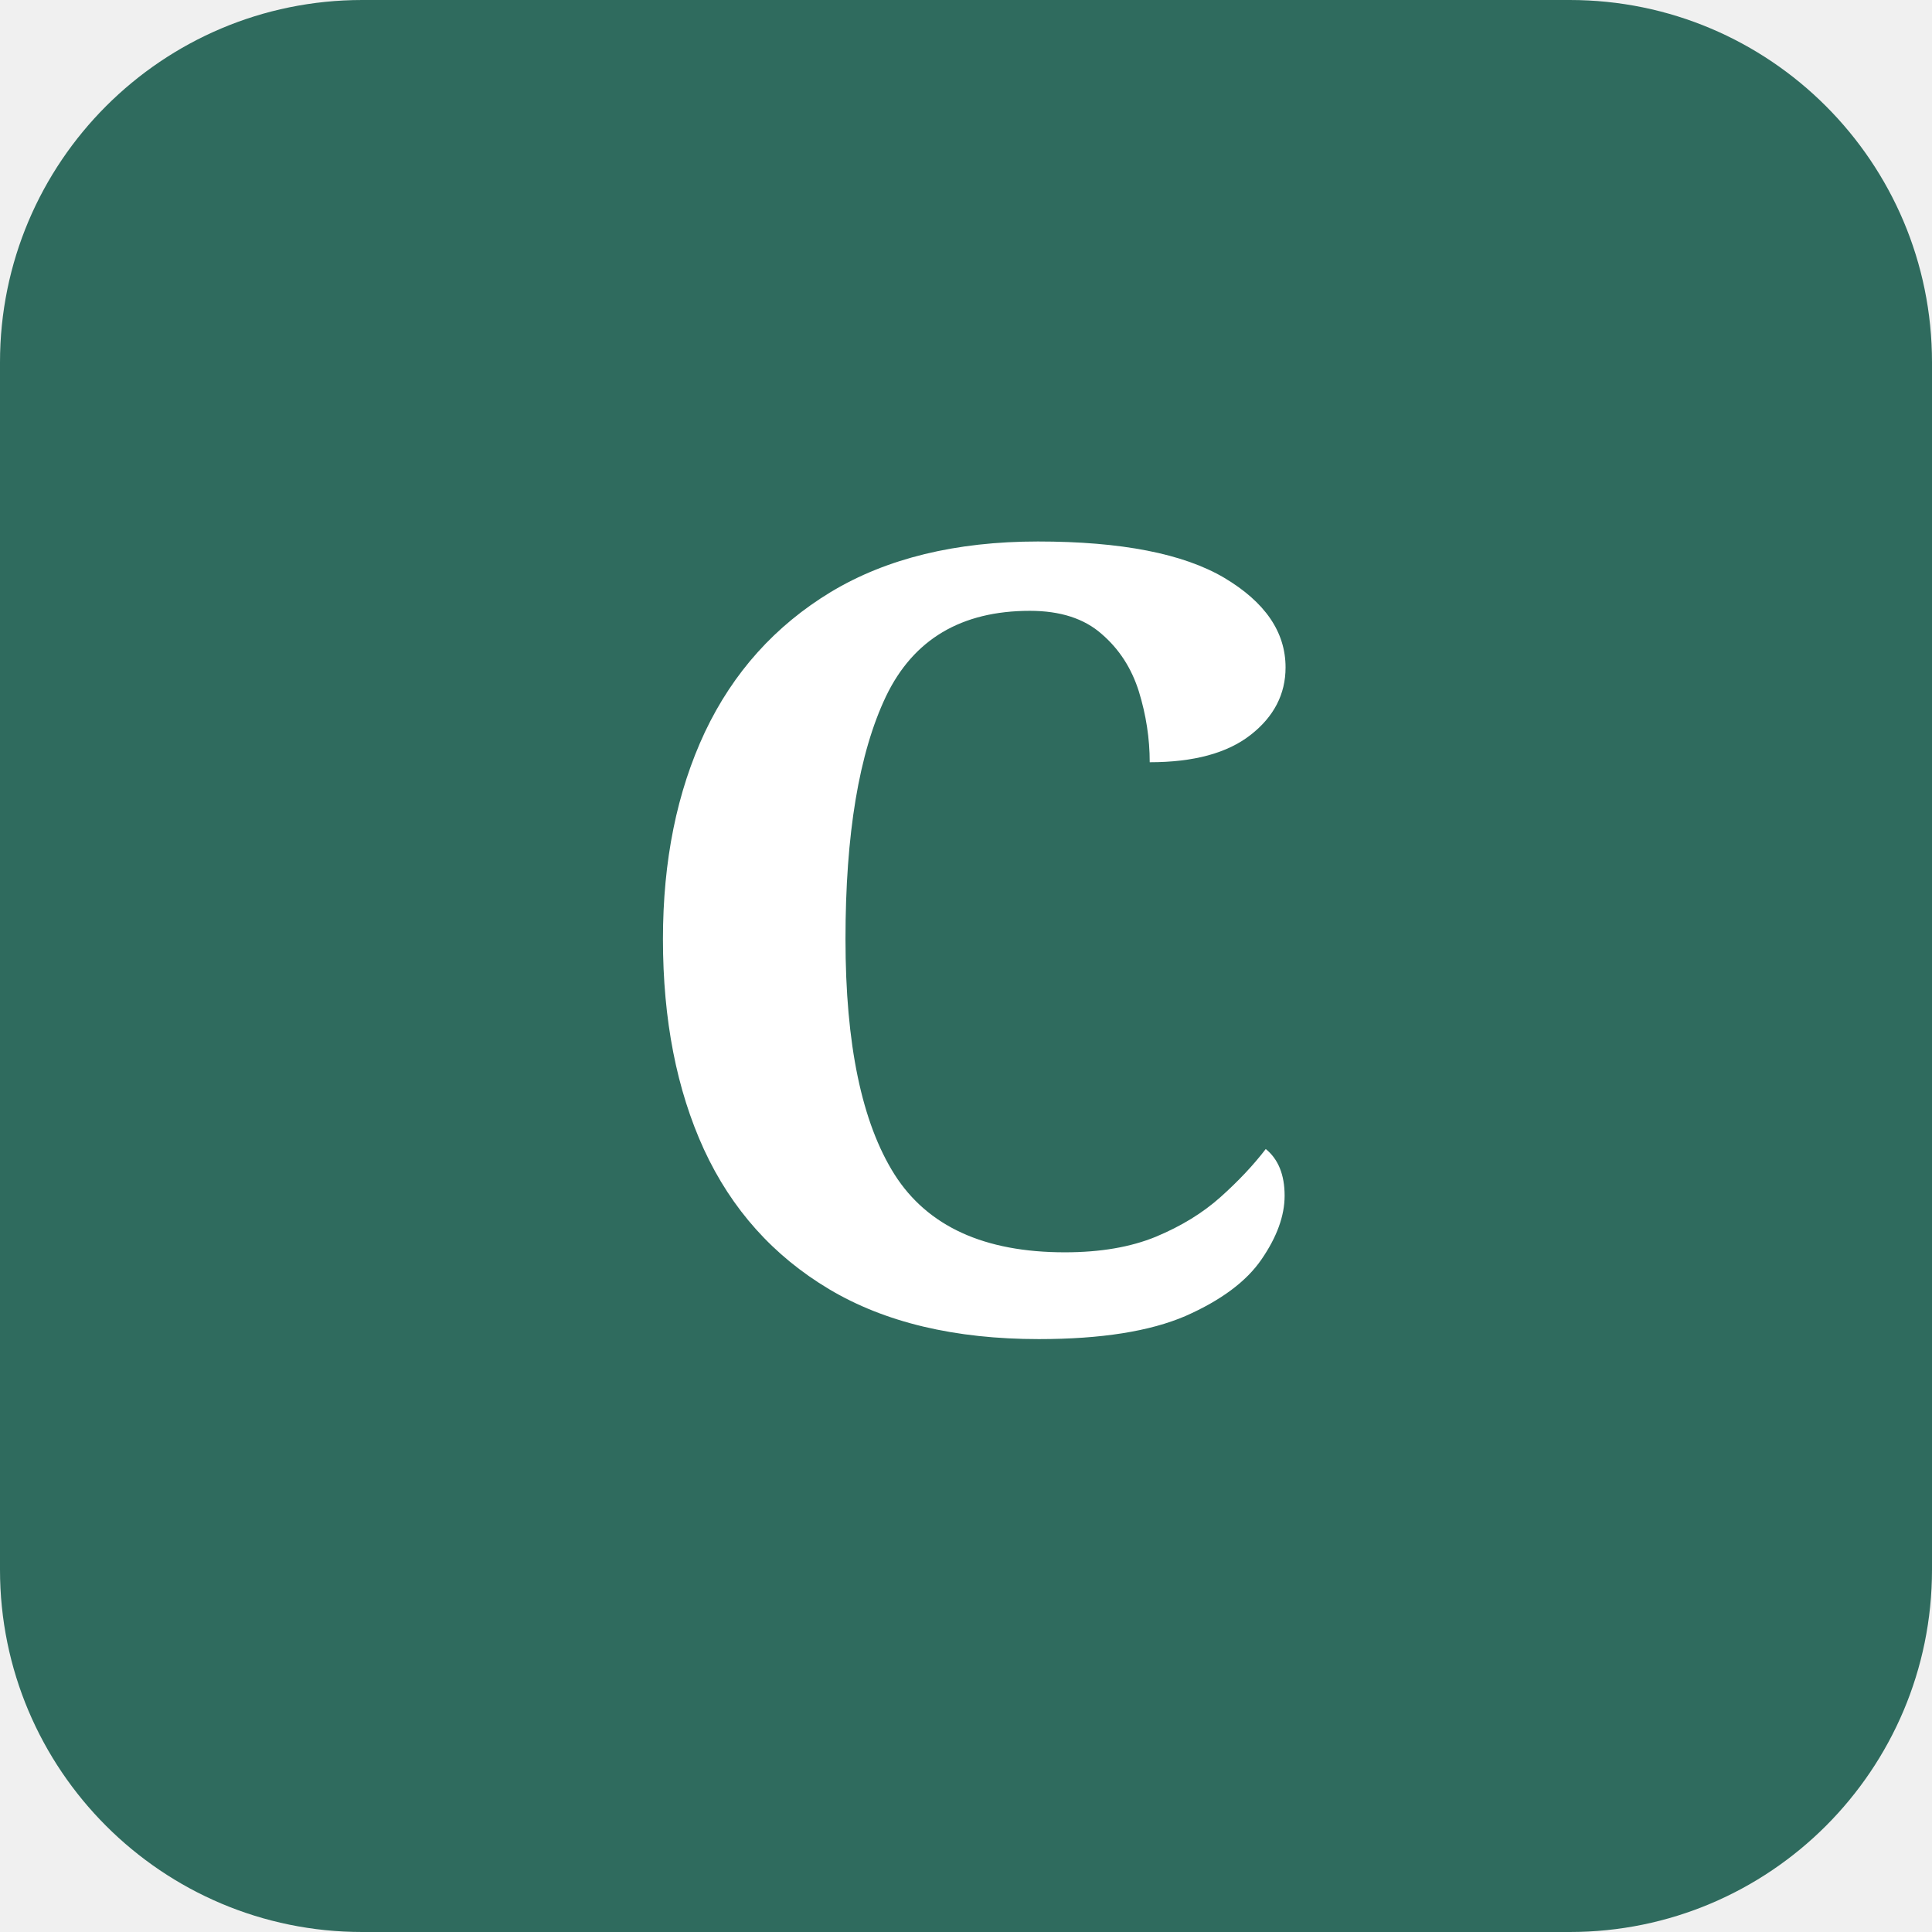
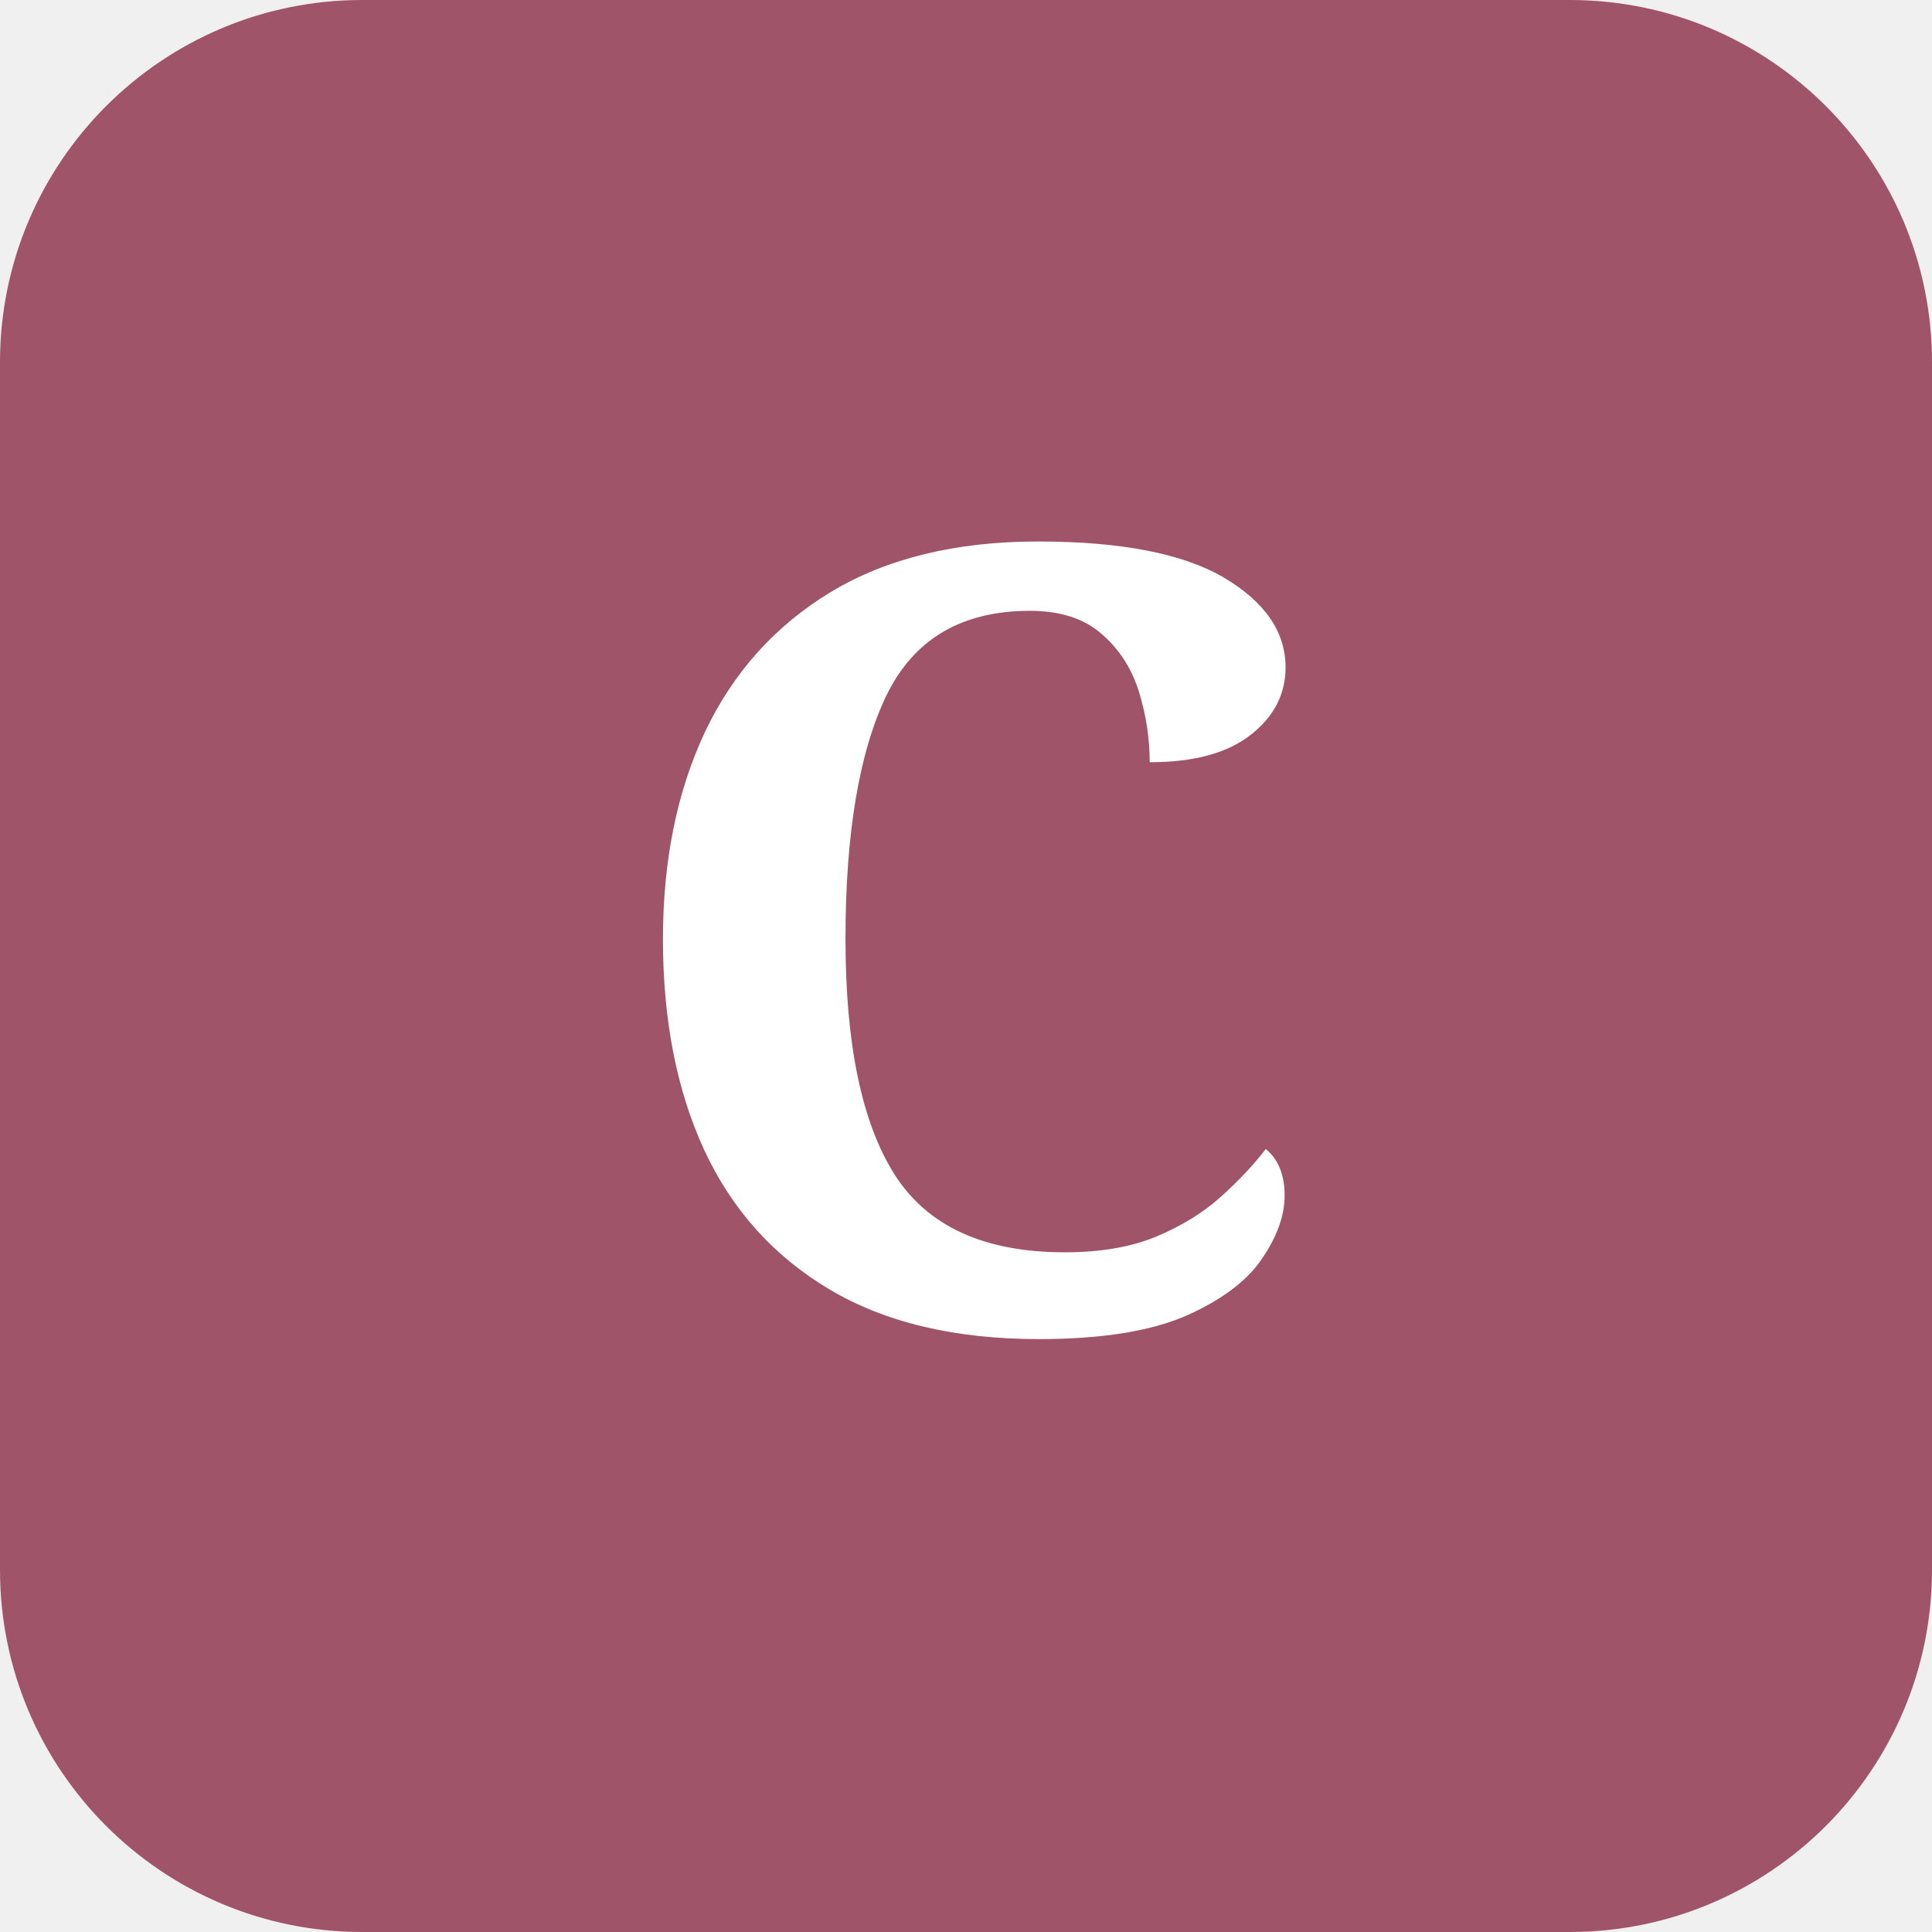
<svg xmlns="http://www.w3.org/2000/svg" viewBox="0 0 64 64">
-   <rect width="64" height="64" rx="12" fill="#2F6B5E" />
+   <rect width="64" height="64" rx="12" fill="#A0546A" />
  <text x="32" y="44" font-family="Georgia, serif" font-size="36" font-weight="700" fill="#fff" text-anchor="middle">C</text>
</svg>
